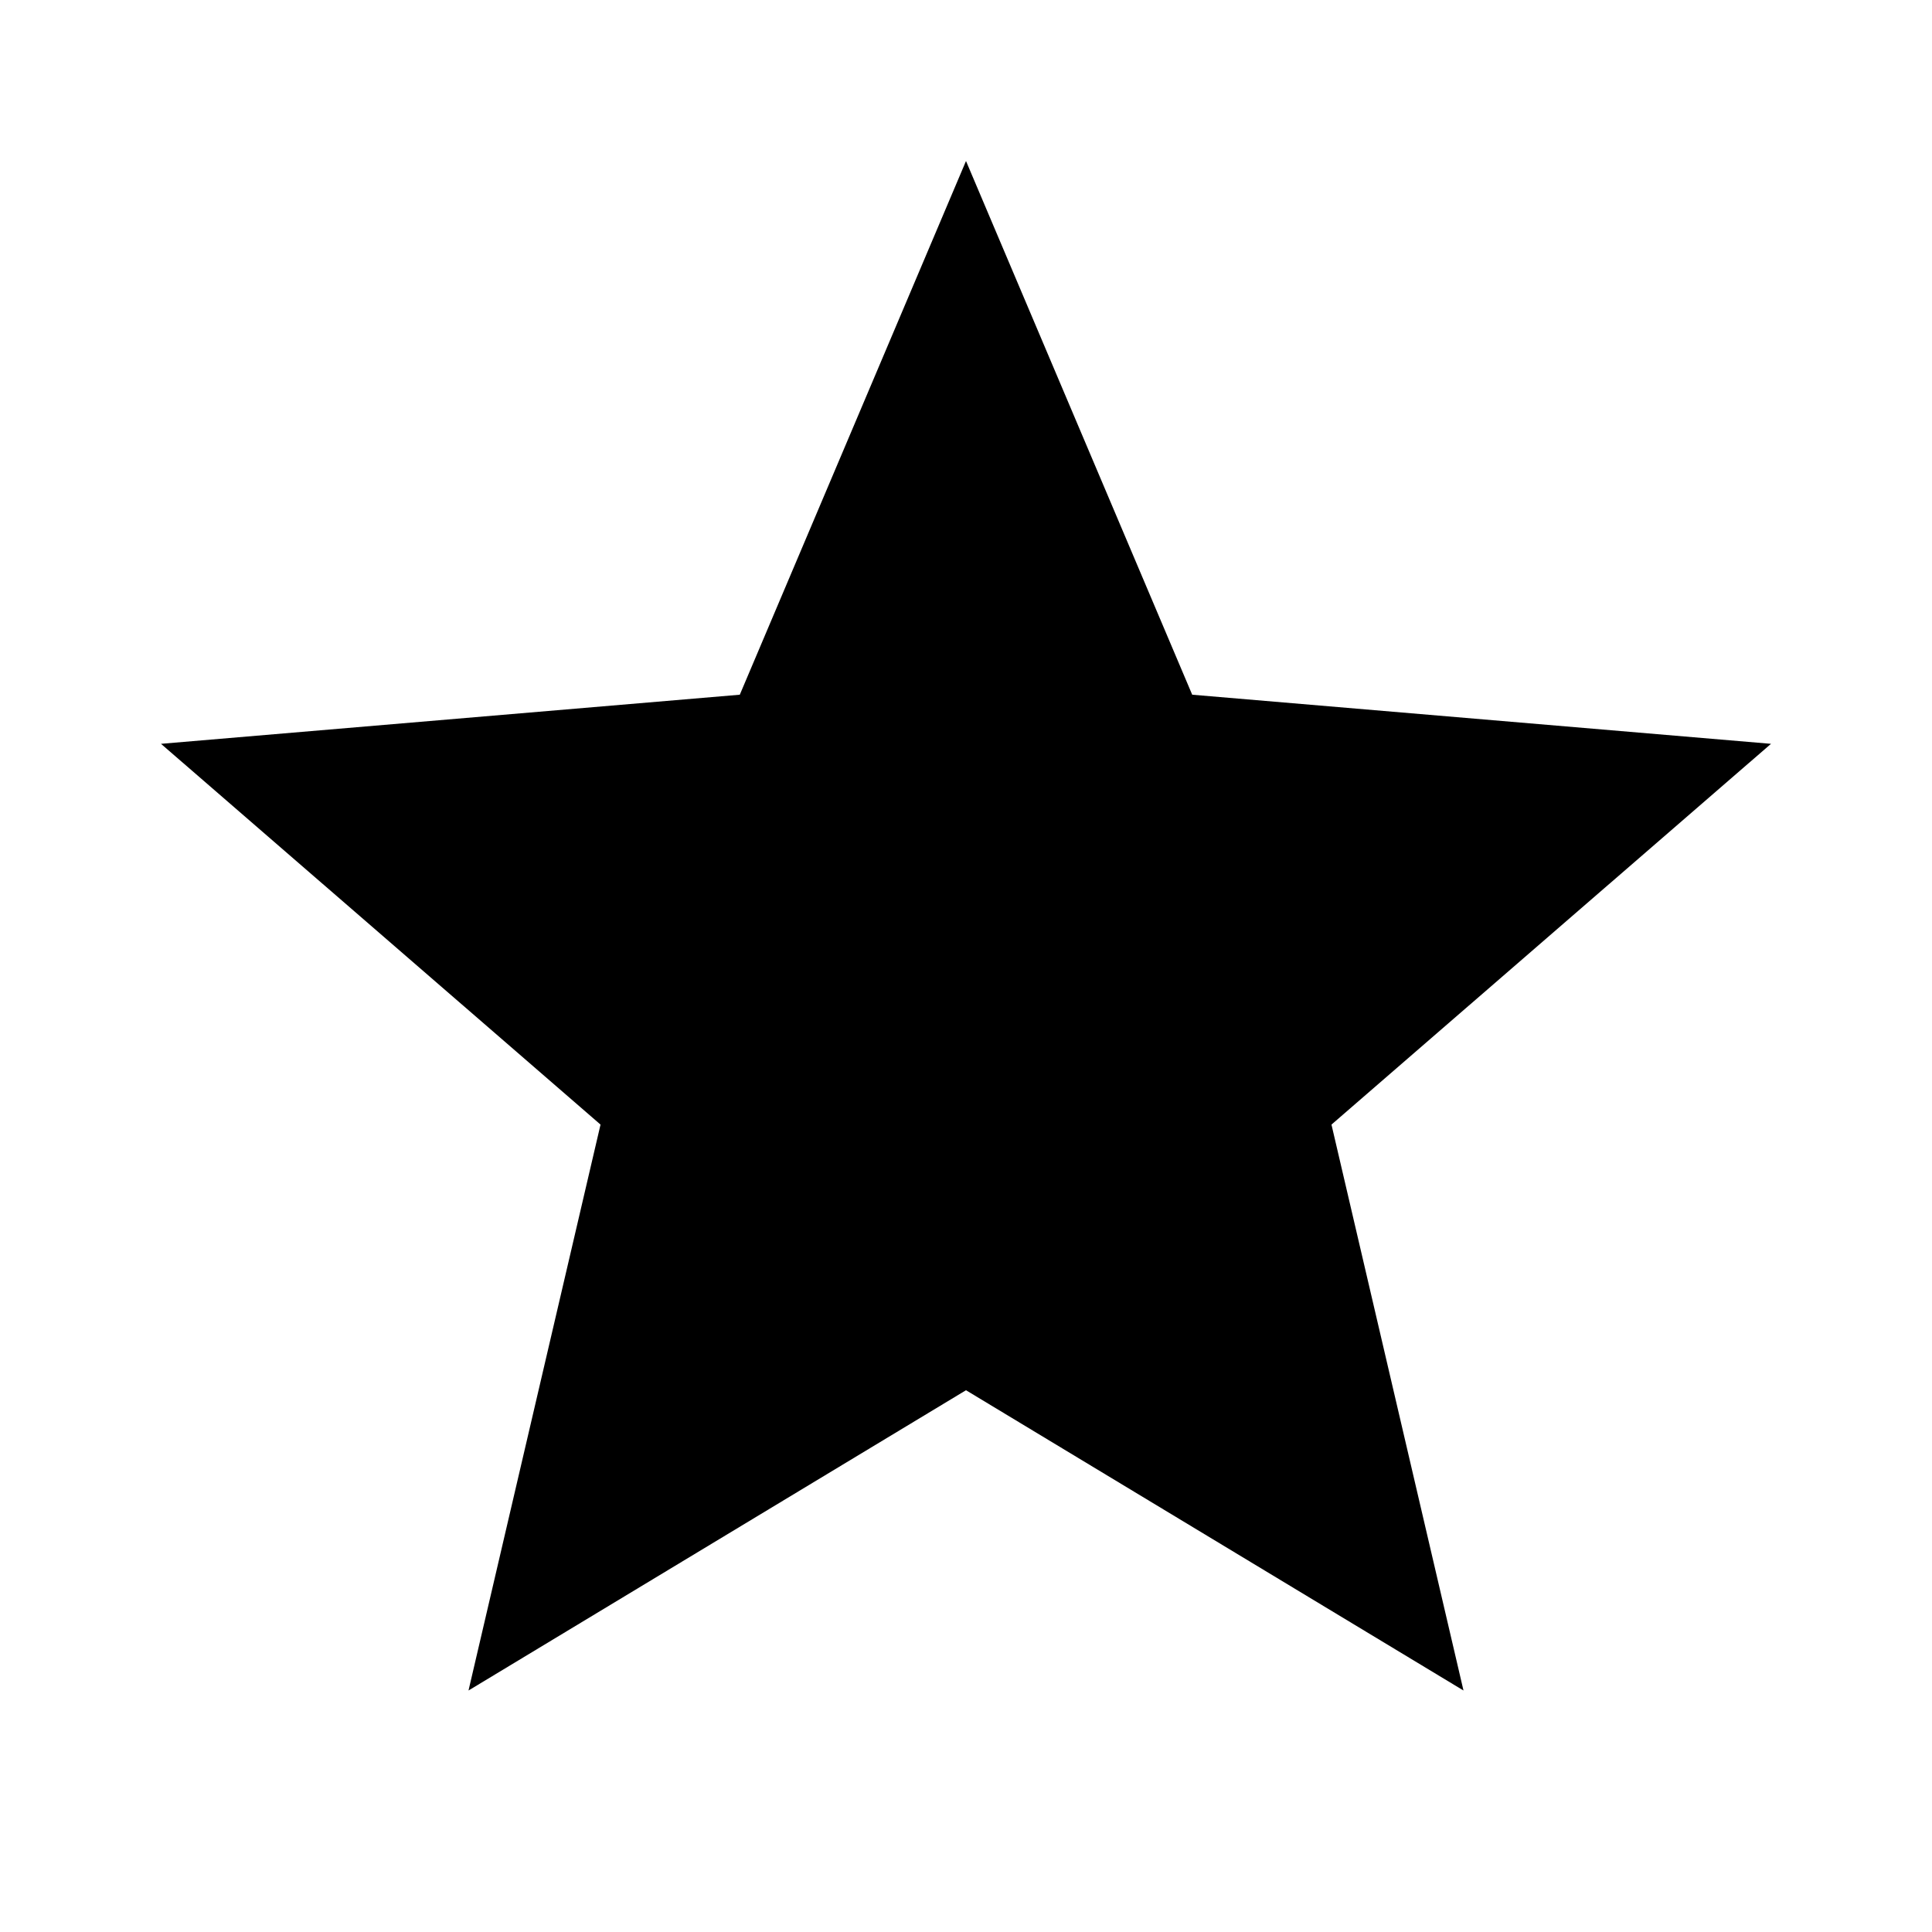
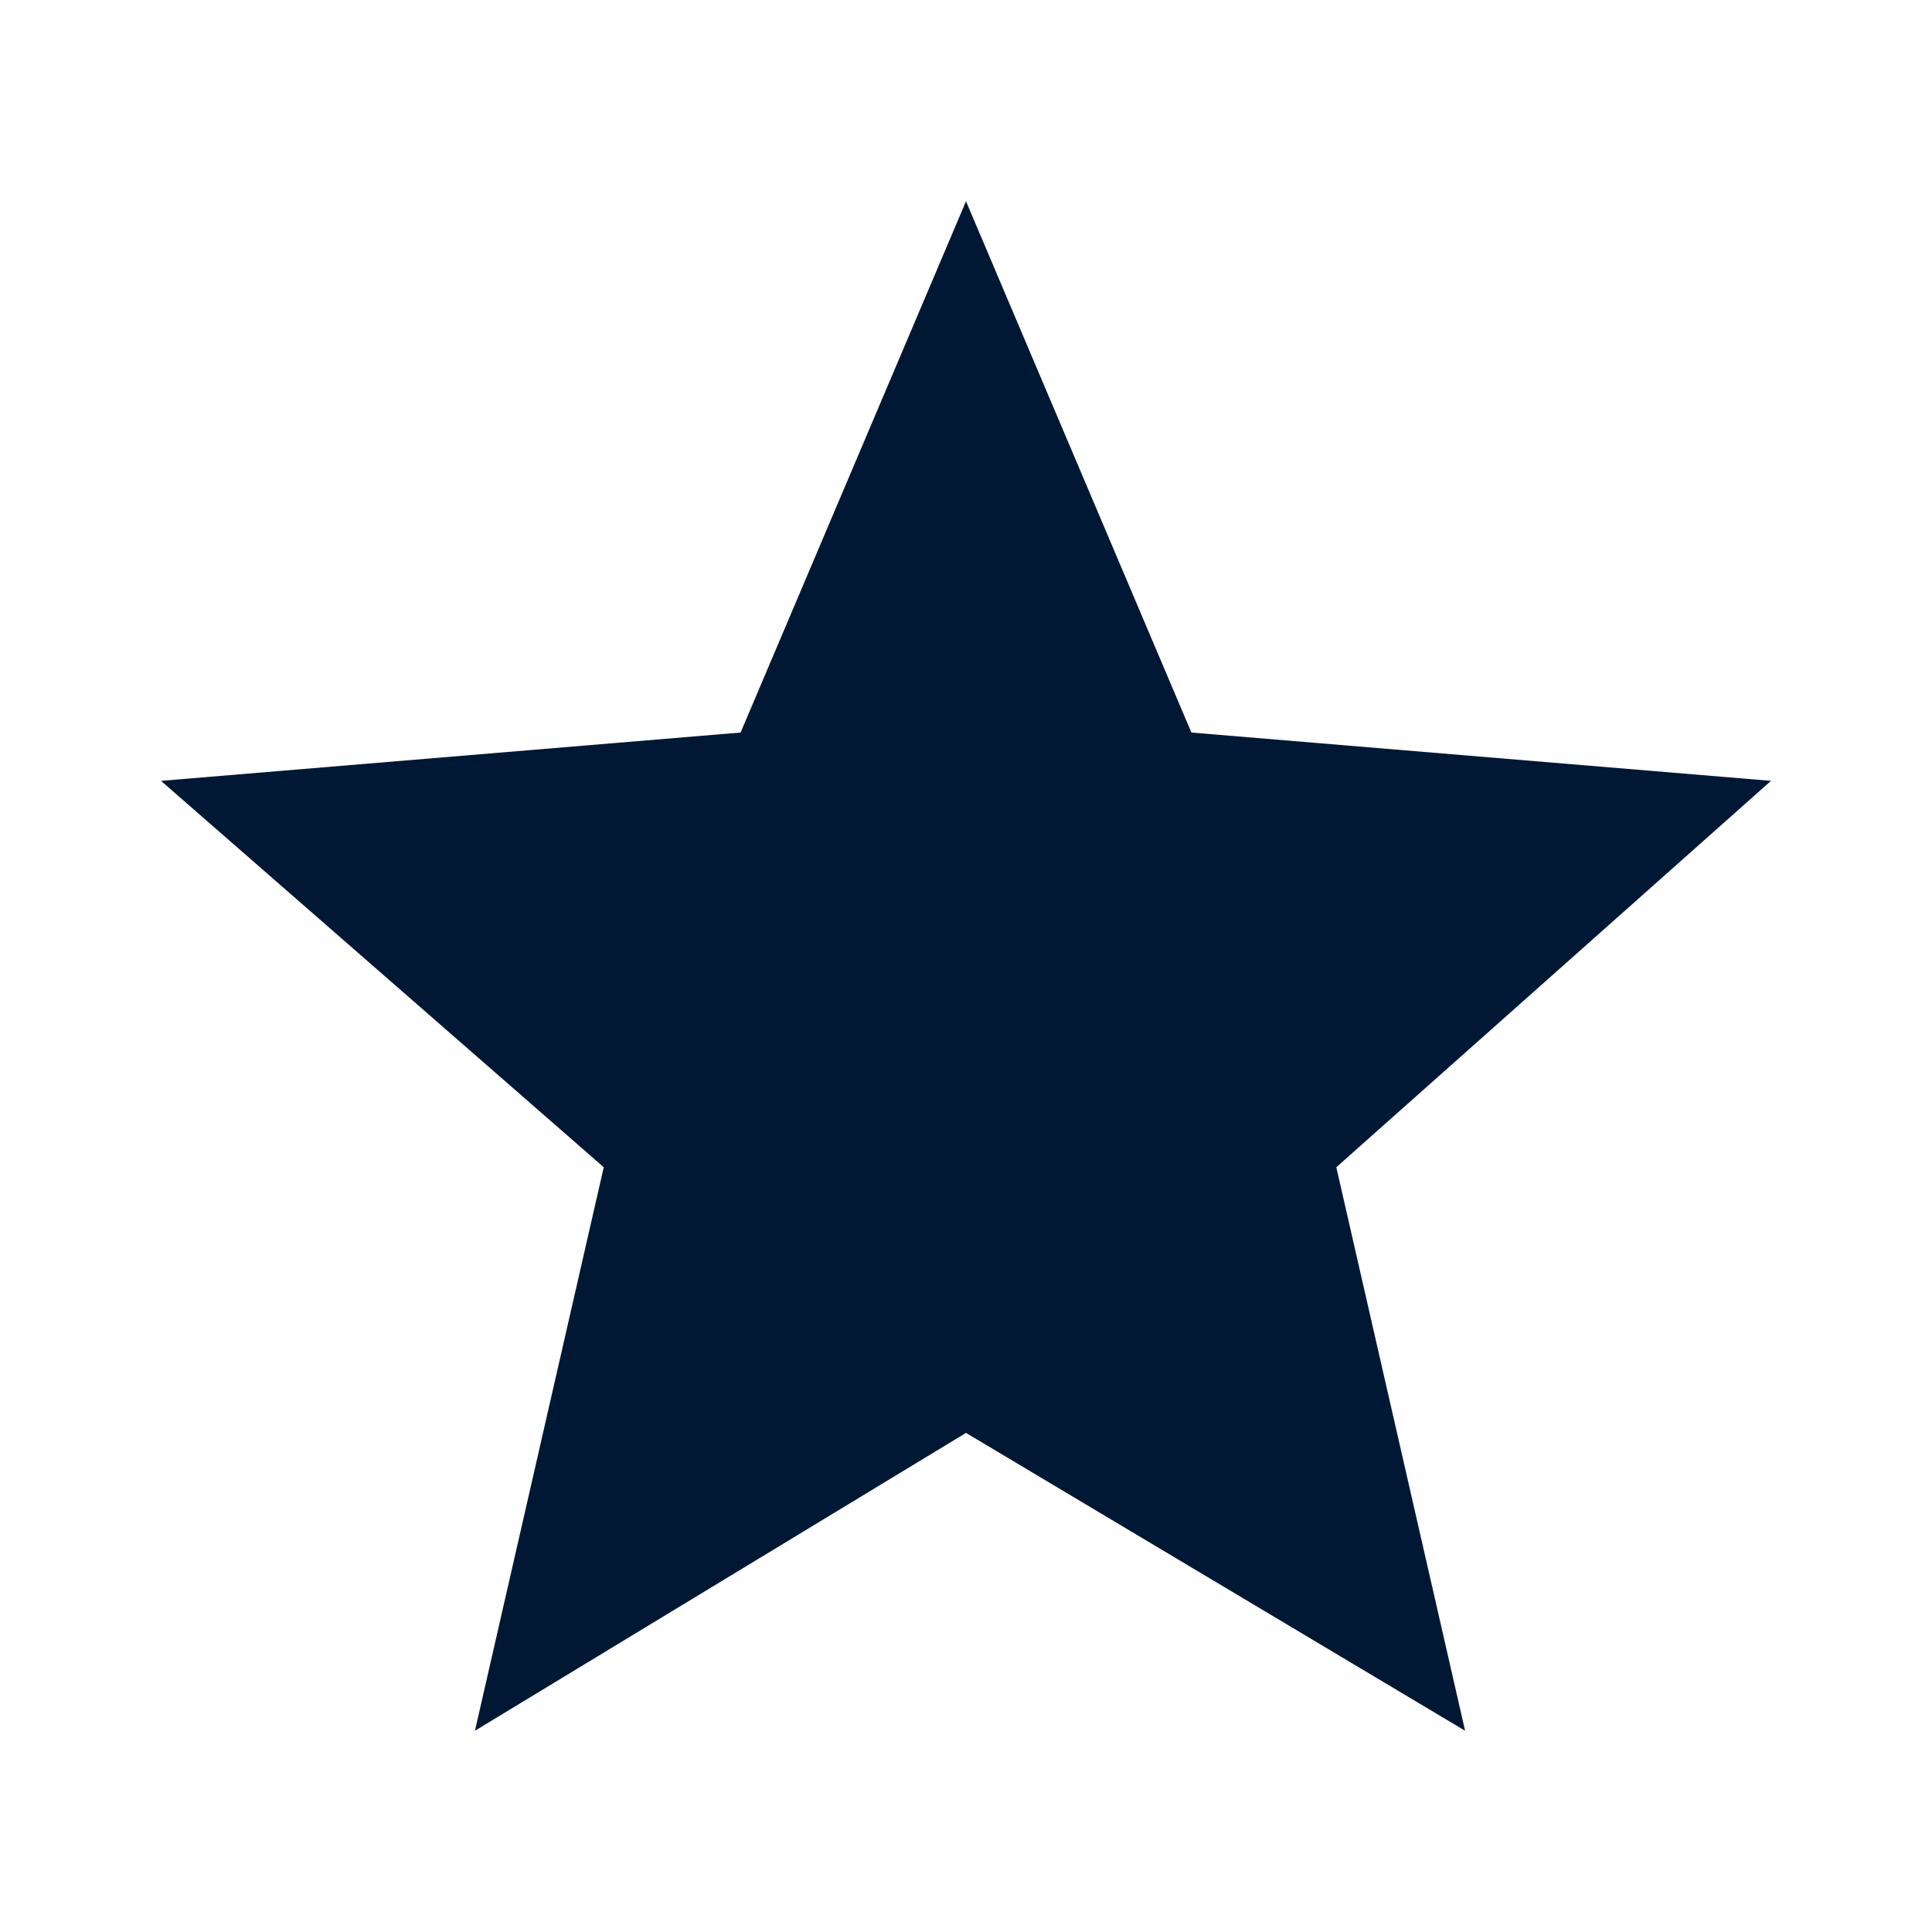
- <svg xmlns="http://www.w3.org/2000/svg" width="24" height="24" viewBox="0 0 24 24">
-   <path d="M0 0h24v24H0z" fill="none" />
-   <path d="M12 17.27L18.18 21l-1.64-7.03L22 9.24l-7.19-.61L12 2 9.19 8.63 2 9.24l5.46 4.73L5.82 21z" />
-   <path d="M0 0h24v24H0z" fill="none" />
+ <svg xmlns="http://www.w3.org/2000/svg" version="1.1" id="Layer_1" x="0px" y="0px" viewBox="0 0 24 24" style="enable-background:new 0 0 24 24;" xml:space="preserve">
+   <style type="text/css">
+ 	.st0{fill:#001833;}
+ </style>
+   <path class="st0" d="M12,17.8l6.2,3.7l-1.6-7L22,9.7l-7.2-0.6L12,2.5L9.2,9.1L2,9.7l5.5,4.8l-1.6,7L12,17.8z" />
</svg>
